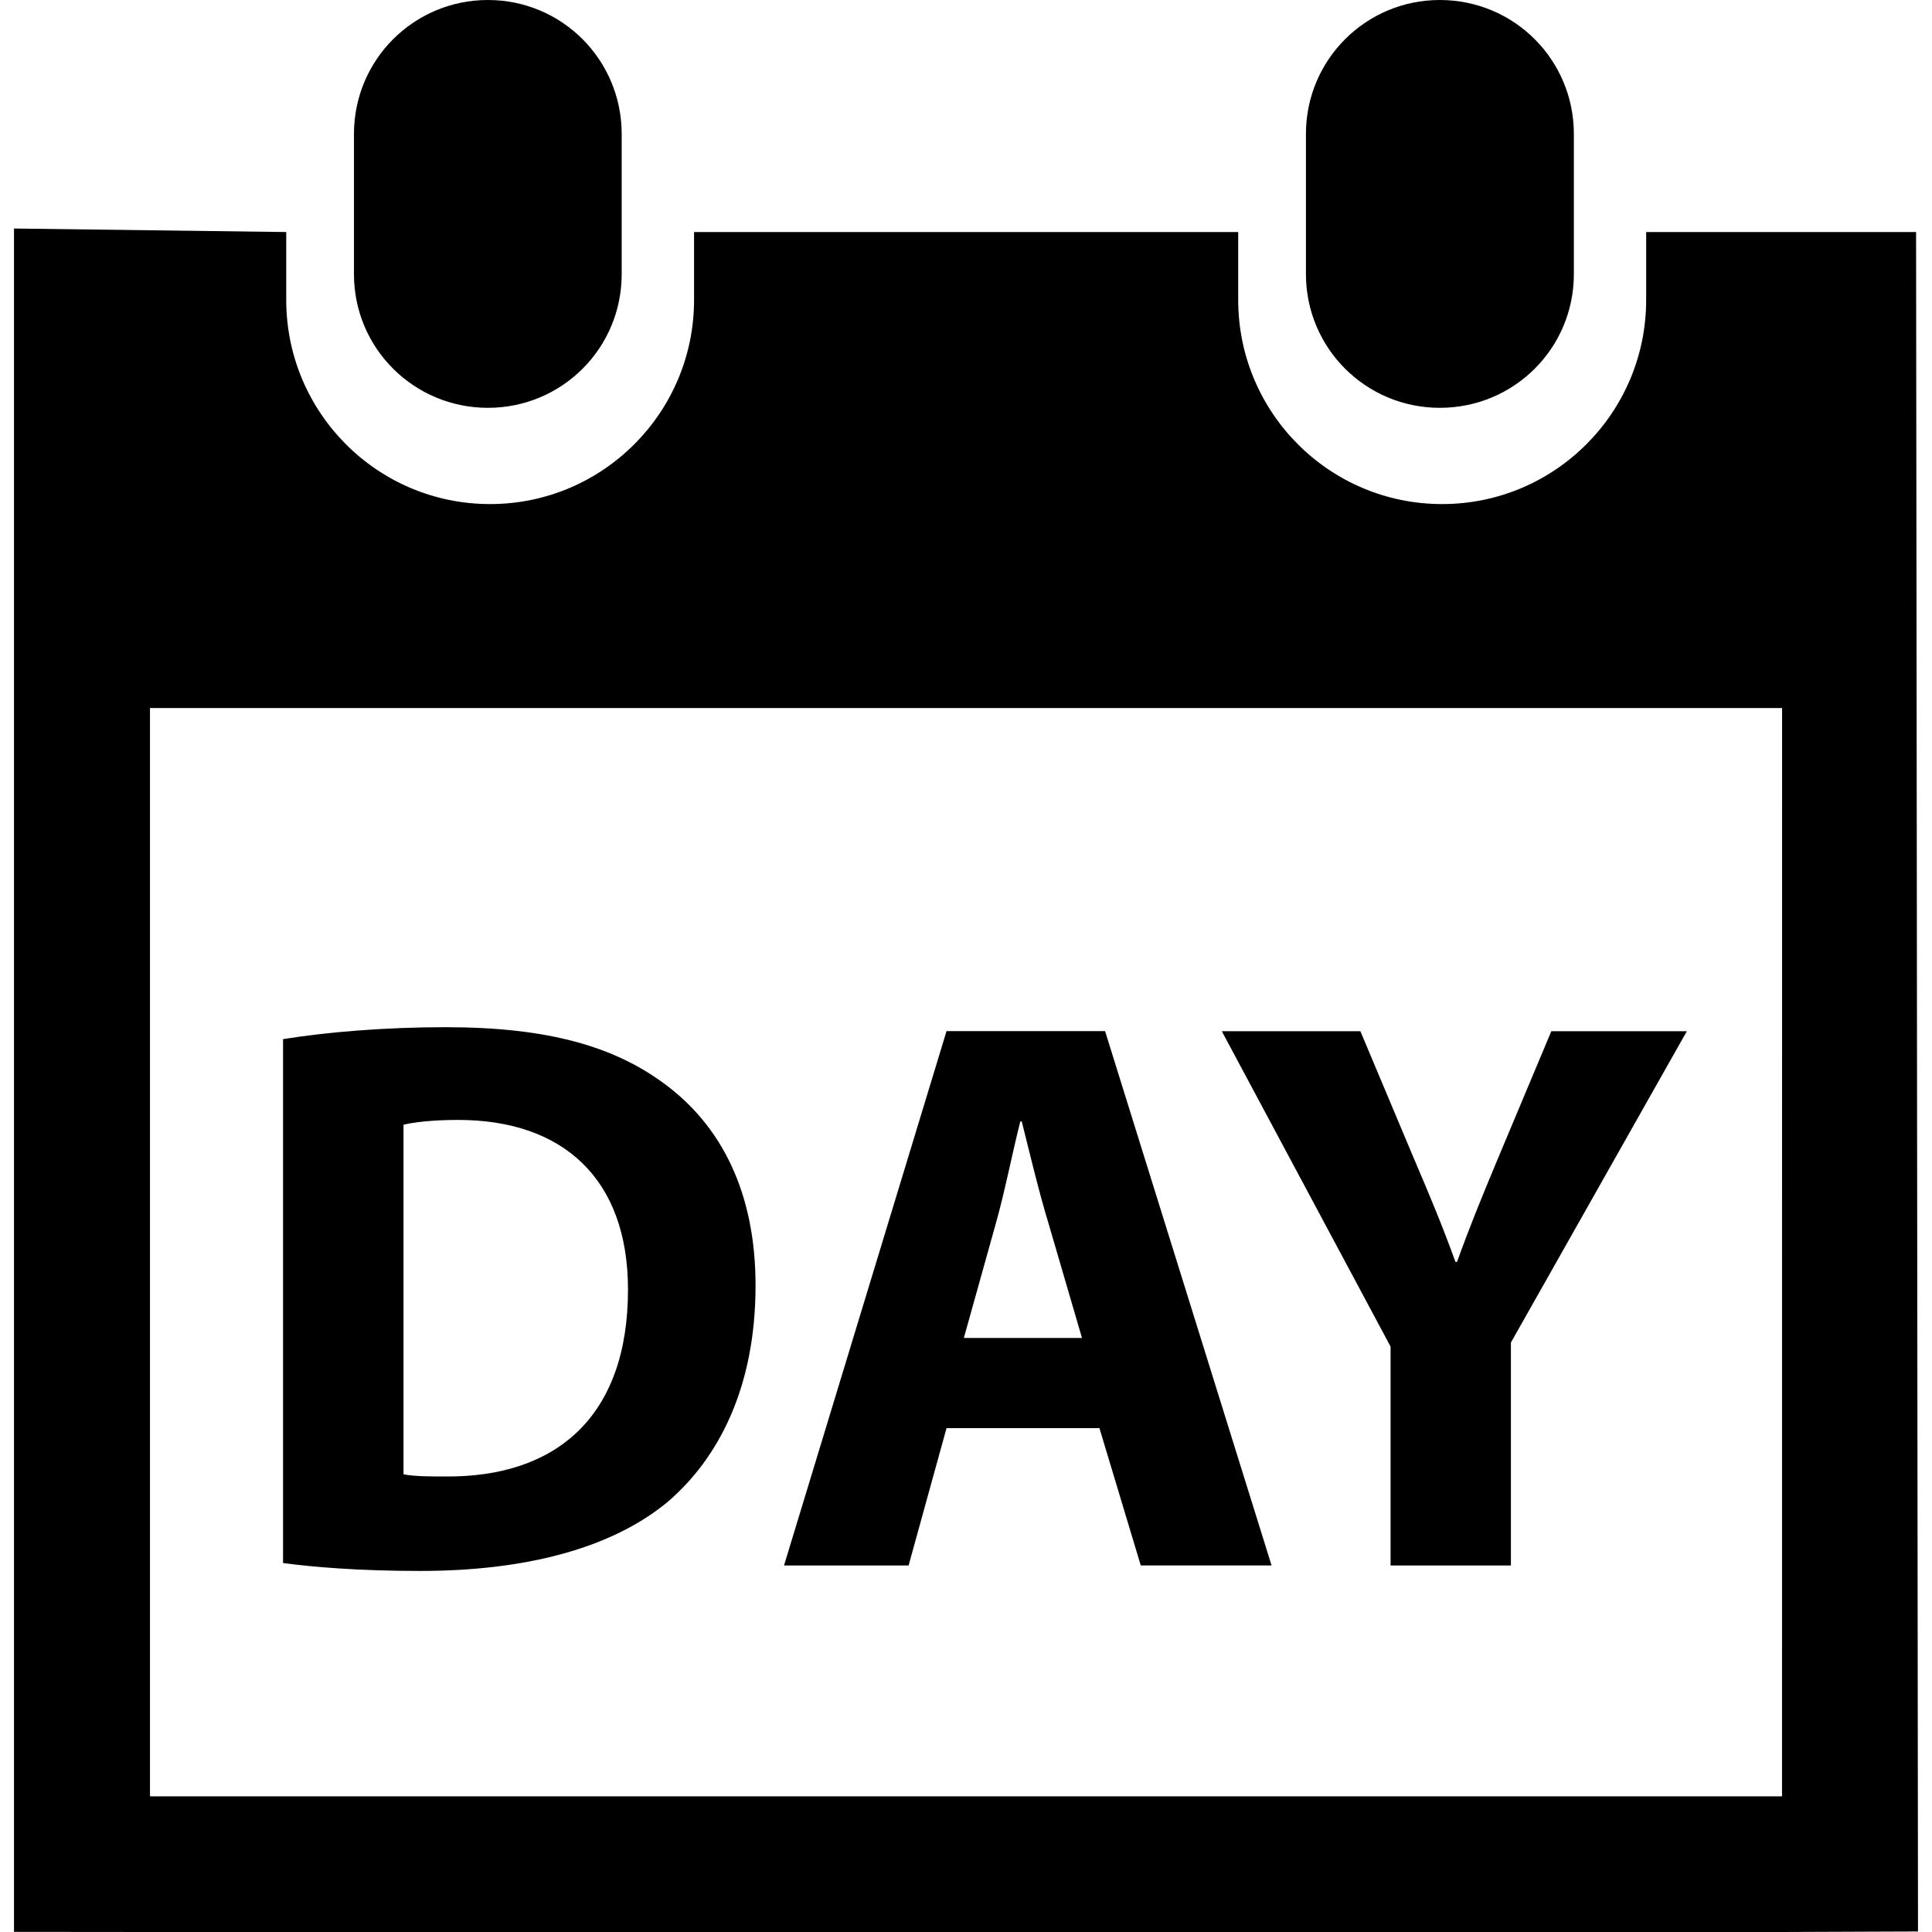
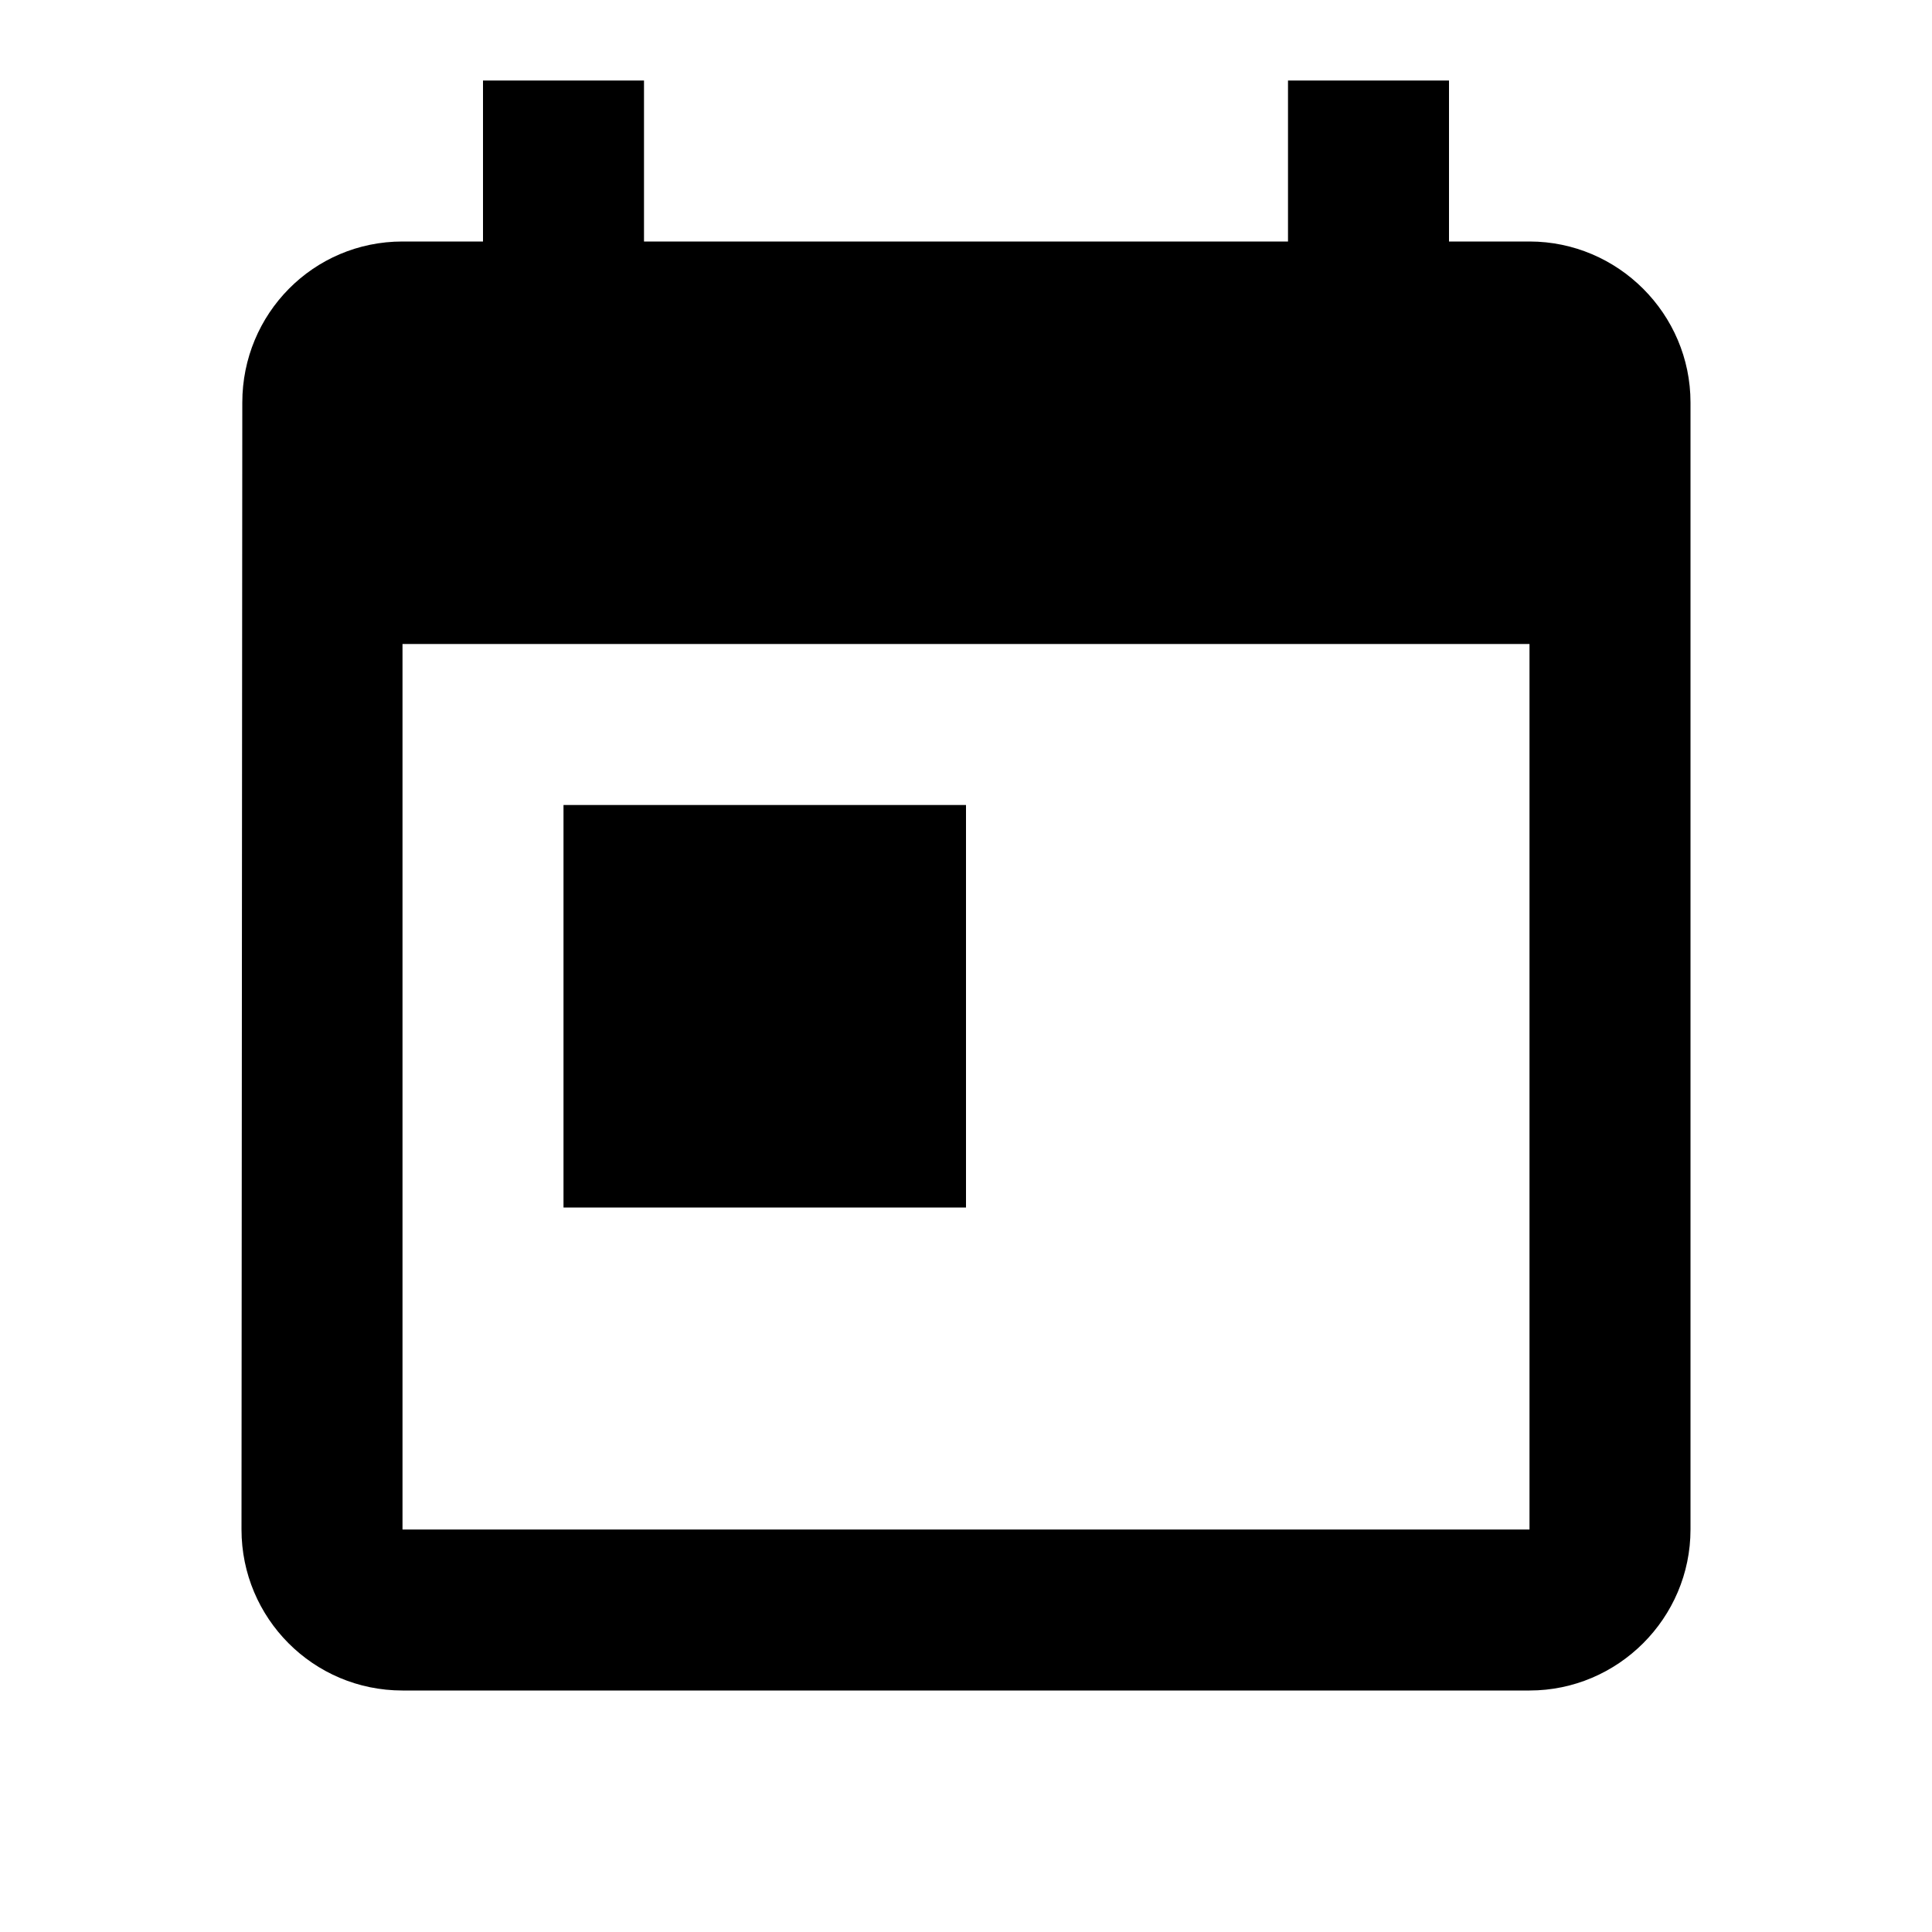
- <svg xmlns="http://www.w3.org/2000/svg" fill="#000000" height="16px" width="16px" version="1.1" id="Capa_1" viewBox="0 0 29.125 29.125" xml:space="preserve">
-   <g>
-     <path d="M21.705,6.148c1.119,0,2.021-0.898,2.021-2.016V2.02c0-1.12-0.902-2.02-2.021-2.02c-1.114,0-2.018,0.9-2.018,2.02v2.113   C19.688,5.25,20.591,6.148,21.705,6.148z" />
-     <path d="M28.885,3.498h-4.069v1.023c0,1.699-1.377,3.078-3.076,3.078c-1.7,0-3.074-1.379-3.074-3.078V3.498h-8.203v1.023   c0,1.699-1.377,3.078-3.075,3.078c-1.699,0-3.073-1.379-3.073-3.078V3.498L0.211,3.445v25.678l2.05,0.002h24.604l2.049-0.008   L28.885,3.498z M26.864,27.08H2.261V10.674h24.604L26.864,27.08L26.864,27.08z" />
-     <path d="M7.355,6.148c1.116,0,2.017-0.898,2.017-2.016V2.02C9.371,0.9,8.471,0,7.355,0C6.24,0,5.336,0.9,5.336,2.02v2.113   C5.336,5.25,6.24,6.148,7.355,6.148z" />
-     <path d="M10.063,22.643c0.766-0.656,1.327-1.723,1.327-3.264c0-1.422-0.529-2.414-1.363-3.033c-0.767-0.572-1.767-0.861-3.31-0.861   c-0.906,0-1.782,0.072-2.45,0.18v7.898c0.444,0.059,1.122,0.119,2.069,0.119C7.912,23.682,9.213,23.346,10.063,22.643z    M6.083,16.955c0.157-0.037,0.43-0.072,0.825-0.072c1.576,0,2.559,0.885,2.559,2.557c0,1.922-1.089,2.832-2.75,2.818   c-0.217,0-0.477,0-0.634-0.033C6.083,22.225,6.083,16.955,6.083,16.955z" />
-     <path d="M14.269,21.529h2.305l0.623,2.07h1.972l-2.51-8.055h-2.39l-2.45,8.056h1.878L14.269,21.529z M15.008,18.459   c0.133-0.465,0.252-1.074,0.373-1.553h0.022c0.12,0.479,0.262,1.076,0.408,1.553l0.5,1.711H14.53L15.008,18.459z" />
-     <path d="M20.963,23.6h1.814v-3.361l2.652-4.693h-2.043l-0.812,1.936c-0.239,0.572-0.43,1.039-0.609,1.541h-0.024   c-0.19-0.525-0.368-0.955-0.619-1.541l-0.814-1.936h-2.089l2.544,4.754V23.6z" />
-     <g>
- 	</g>
-     <g>
- 	</g>
-     <g>
- 	</g>
-     <g>
- 	</g>
-     <g>
- 	</g>
-     <g>
- 	</g>
-     <g>
- 	</g>
-     <g>
- 	</g>
-     <g>
- 	</g>
-     <g>
- 	</g>
-     <g>
- 	</g>
-     <g>
- 	</g>
-     <g>
- 	</g>
-     <g>
- 	</g>
-     <g>
- 	</g>
-   </g>
+ <svg xmlns="http://www.w3.org/2000/svg" fill="#000000" width="16px" height="16px" viewBox="0 0 24 24">
+   <path d="M19 3h-1V1h-2v2H8V1H6v2H5c-1.11 0-1.99.9-1.99 2L3 19c0 1.1.89 2 2 2h14c1.1 0 2-.9 2-2V5c0-1.1-.9-2-2-2zm0 16H5V8h14v11zM7 10h5v5H7z" />
</svg>
